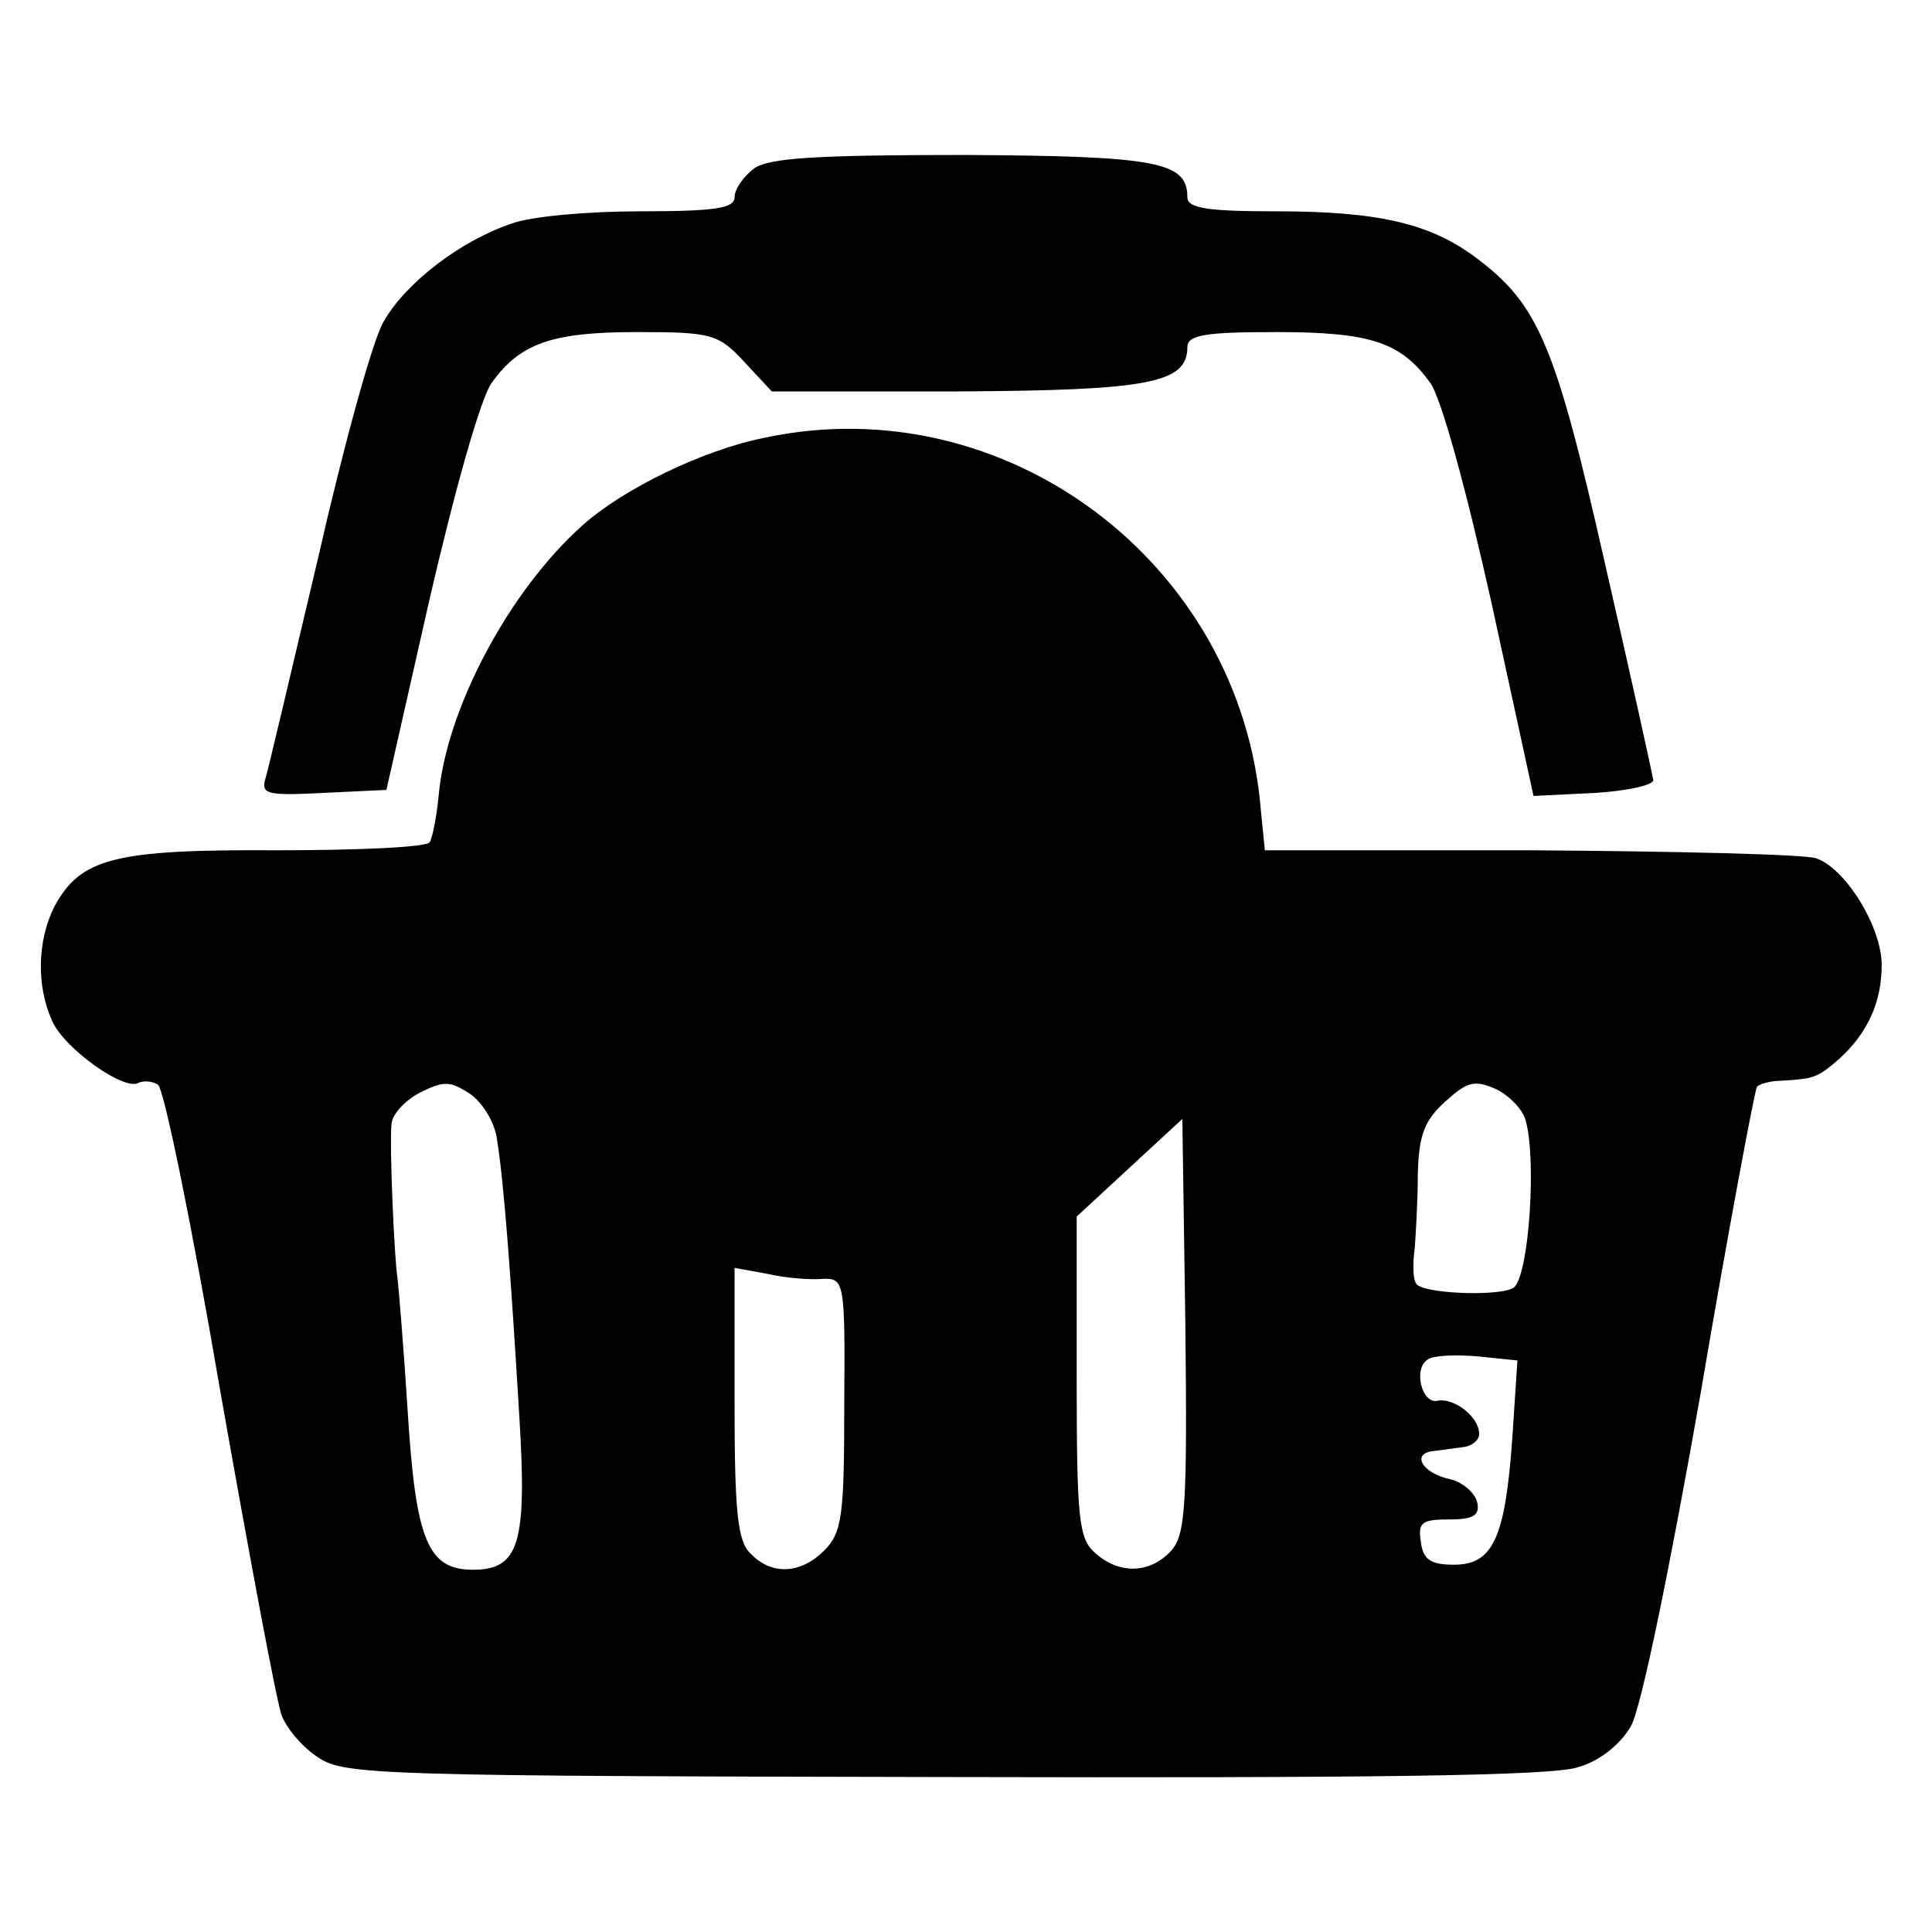
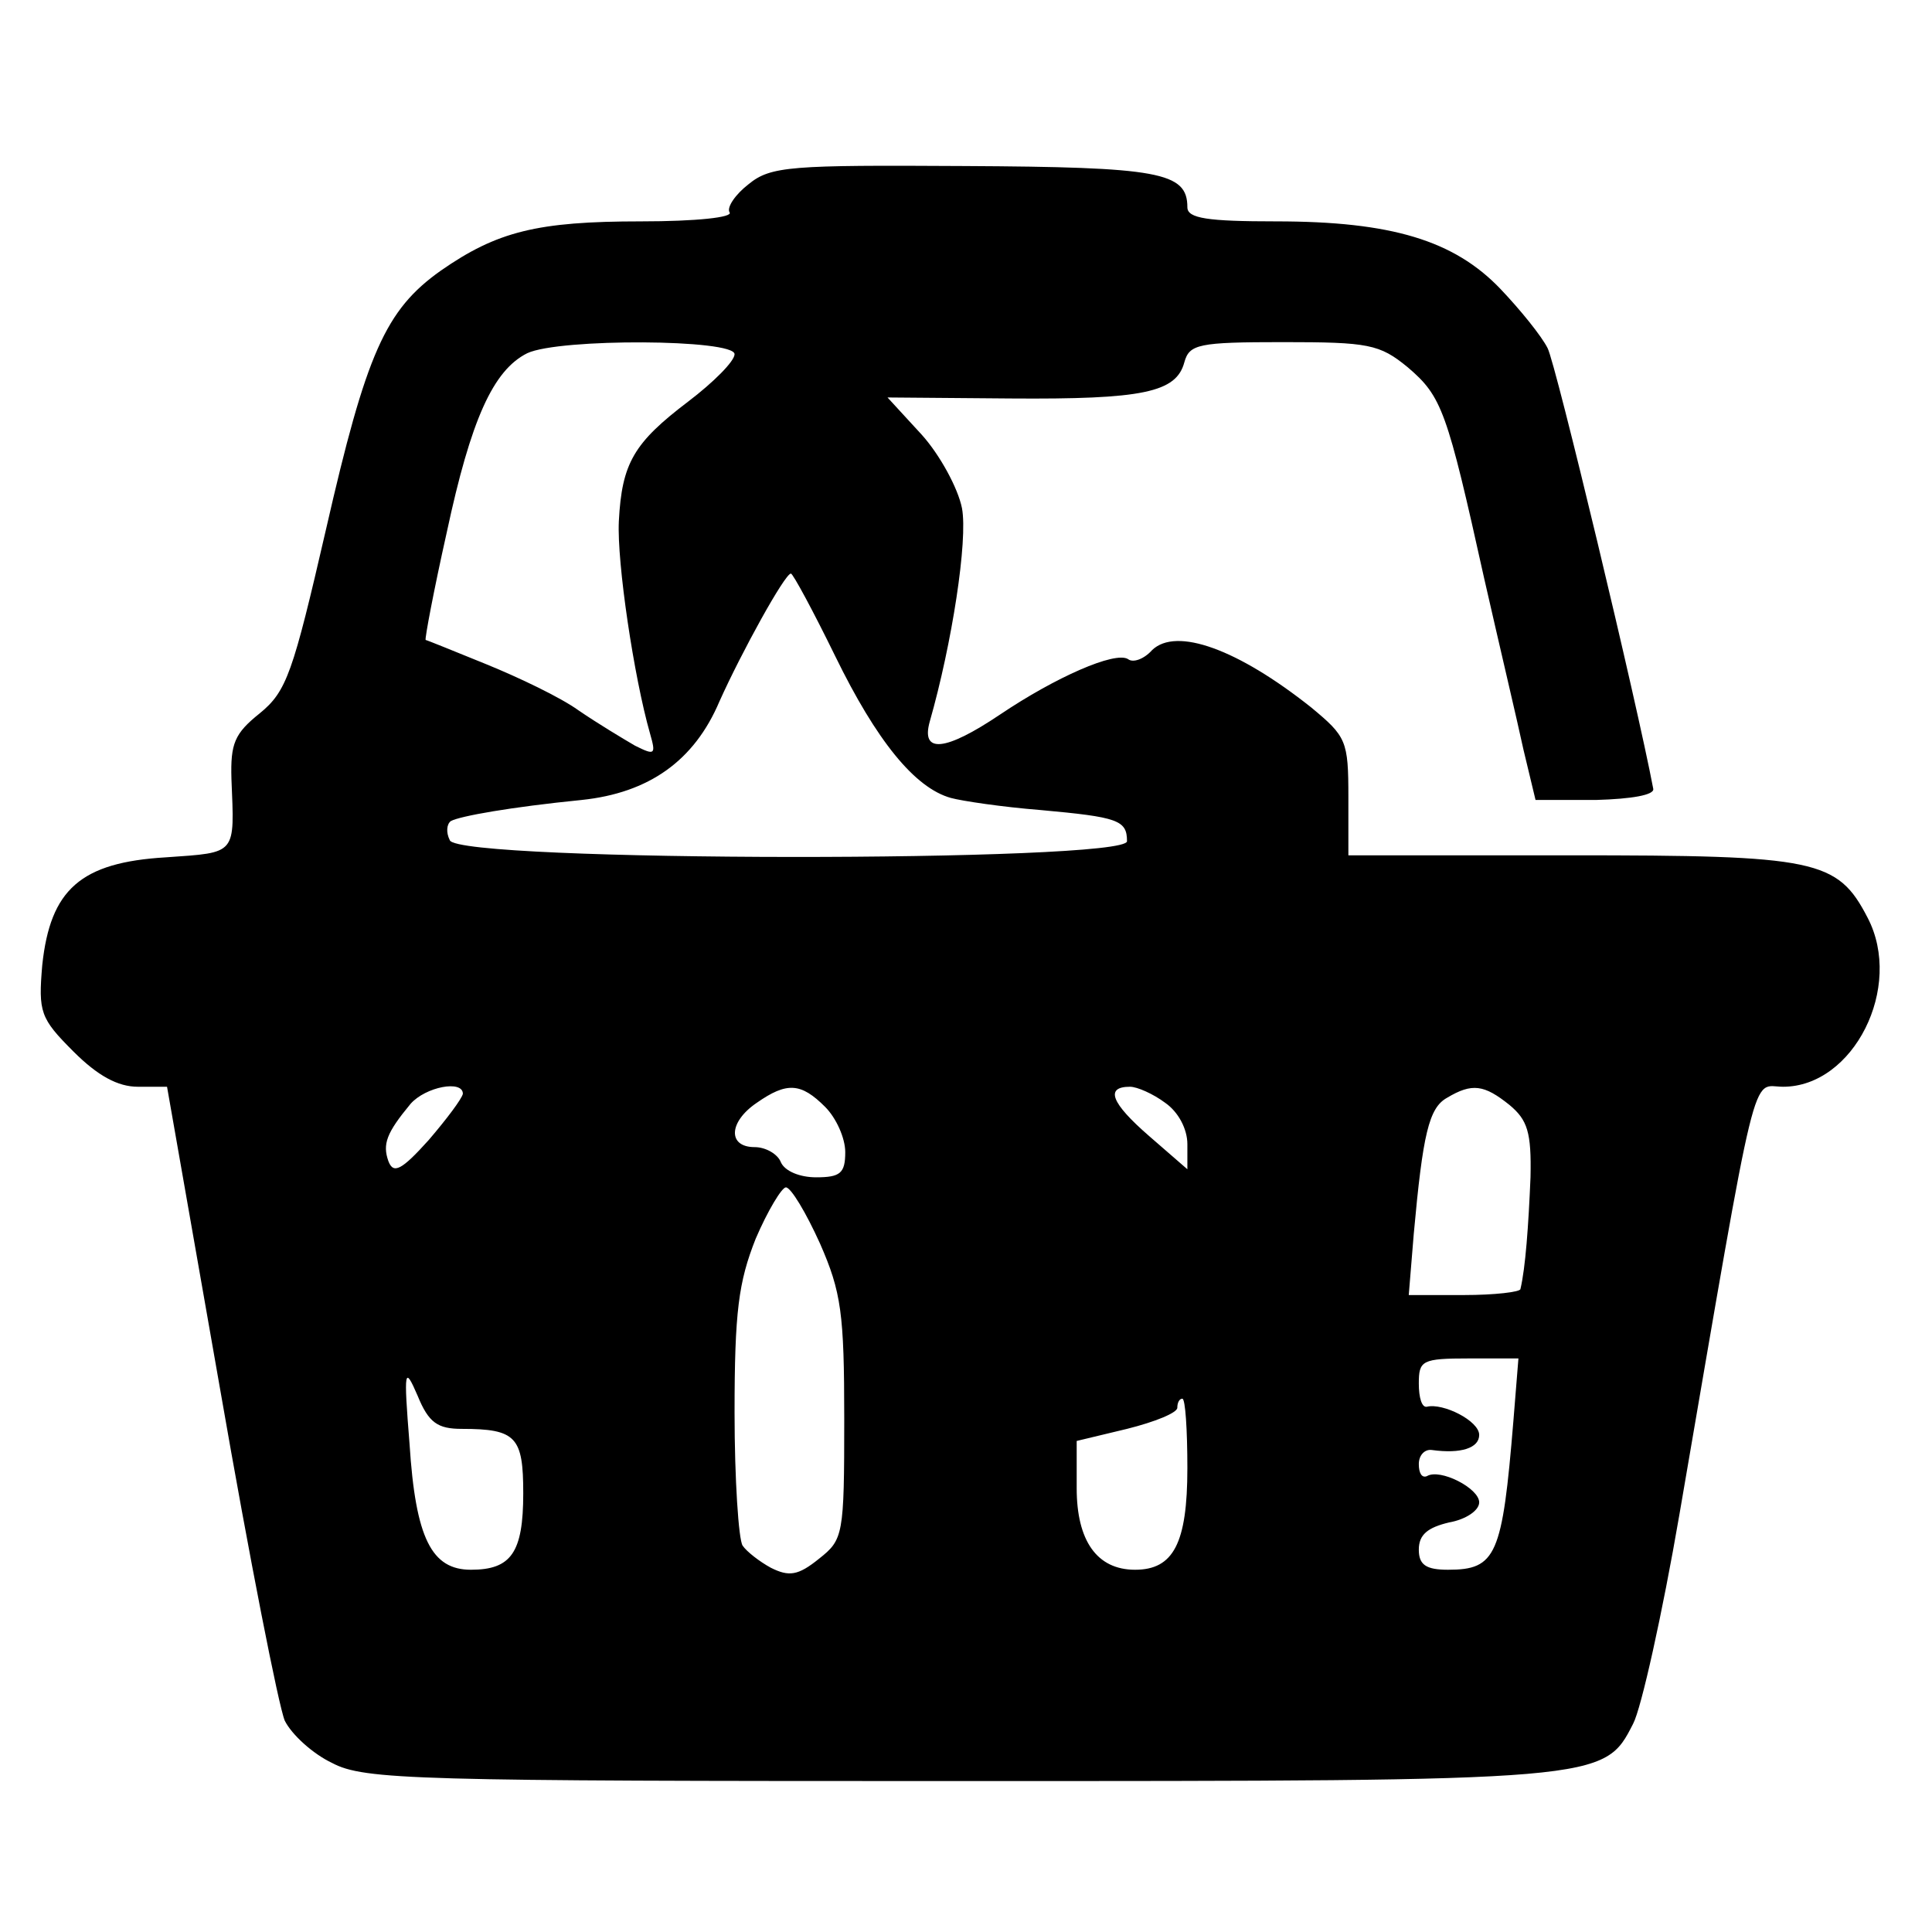
<svg xmlns="http://www.w3.org/2000/svg" version="1.0" width="192pt" height="192pt" viewBox="0 0 192 192" preserveAspectRatio="xMidYMid meet">
  <g transform="translate(0,192) scale(0.1,-0.1)" fill="#000000" stroke="none">
-     <path d="M750 1753 c-11 -8 -20 -21 -20 -29 0 -11 -19 -14 -94 -14 -51 0 -108 -5 -127 -12 -51 -17 -106 -59 -128 -98 -11 -19 -40 -125 -65 -235 -26 -110 -49 -208 -52 -218 -5 -16 0 -18 57 -15 l63 3 43 190 c25 108 51 201 62 215 28 39 60 50 144 50 75 0 81 -2 107 -30 l27 -29 184 0 c190 1 229 8 229 44 0 12 17 15 88 15 94 0 124 -10 153 -50 11 -14 36 -106 61 -218 l42 -193 61 3 c33 2 59 8 58 13 -1 6 -22 102 -48 215 -49 217 -66 257 -127 303 -46 35 -98 47 -200 47 -68 0 -88 3 -88 14 0 35 -29 41 -222 42 -146 0 -193 -3 -208 -13z" />
-     <path d="M760 1485 c-61 -12 -141 -51 -181 -87 -72 -64 -135 -181 -143 -268 -2 -21 -6 -42 -9 -47 -3 -5 -71 -8 -152 -8 -162 1 -195 -8 -221 -56 -17 -34 -18 -79 -2 -114 12 -27 72 -70 86 -61 4 2 13 2 19 -2 6 -4 34 -141 62 -305 29 -164 56 -309 61 -322 5 -13 21 -32 37 -42 25 -17 67 -18 622 -19 425 -1 606 1 630 10 21 6 42 23 52 41 10 18 38 154 69 330 28 165 54 302 56 305 3 3 14 6 25 6 32 2 35 3 56 21 29 26 43 57 43 94 0 38 -36 96 -65 106 -11 4 -139 7 -284 8 l-264 0 -4 40 c-20 246 -254 421 -493 370z m-266 -698 c7 -43 14 -140 22 -273 8 -128 0 -154 -46 -154 -45 0 -57 29 -65 160 -4 63 -9 122 -10 130 -3 18 -8 128 -6 152 0 10 13 24 28 32 24 12 30 12 50 -1 13 -9 25 -29 27 -46z m1022 20 c11 -36 4 -151 -11 -166 -10 -10 -95 -7 -98 4 -3 5 -3 21 -1 35 1 14 3 47 3 73 1 38 6 53 27 72 22 20 29 22 50 13 13 -6 27 -20 30 -31z m-352 -428 c-21 -23 -52 -24 -76 -2 -16 14 -18 34 -18 175 l0 159 53 49 52 48 3 -205 c2 -181 0 -208 -14 -224z m-347 270 c22 1 23 -1 22 -125 0 -110 -2 -127 -20 -145 -23 -23 -52 -25 -73 -3 -13 12 -16 41 -16 150 l0 134 33 -6 c17 -4 42 -6 54 -5z m686 -157 c-7 -100 -19 -127 -58 -127 -23 0 -31 5 -33 23 -3 19 1 22 28 22 24 0 31 4 28 17 -2 9 -14 20 -27 23 -28 6 -39 26 -16 28 8 1 22 3 30 4 8 1 15 7 15 13 0 17 -25 36 -41 33 -16 -4 -25 32 -10 41 5 4 28 5 50 3 l39 -4 -5 -76z" />
+     <path d="M744 1737 c-13 -10 -22 -23 -19 -28 4 -5 -33 -9 -88 -9 -103 0 -143 -10 -199 -49 -55 -39 -74 -82 -114 -257 -33 -143 -39 -161 -66 -183 -25 -20 -29 -30 -28 -65 3 -76 6 -73 -65 -78 -85 -5 -115 -32 -123 -107 -4 -47 -2 -53 31 -86 24 -24 44 -35 64 -35 l29 0 53 -302 c29 -167 58 -314 64 -328 7 -14 28 -33 47 -42 32 -17 83 -18 623 -18 641 0 641 0 670 57 8 15 29 109 46 208 79 460 71 425 103 425 70 0 120 99 84 168 -30 58 -51 62 -296 62 l-220 0 0 58 c0 56 -2 60 -37 89 -73 58 -134 80 -158 57 -8 -9 -19 -13 -24 -9 -13 8 -72 -18 -127 -55 -55 -37 -79 -39 -70 -7 22 77 38 180 32 212 -4 20 -22 53 -40 73 l-34 37 122 -1 c132 -1 165 6 173 36 5 18 14 20 98 20 85 0 96 -2 124 -25 34 -29 39 -43 76 -210 15 -66 33 -142 39 -170 l12 -50 60 0 c36 1 58 5 57 11 -16 85 -97 423 -105 438 -6 12 -27 38 -47 59 -46 48 -108 67 -223 67 -68 0 -88 3 -88 14 0 35 -28 40 -222 41 -172 1 -192 0 -214 -18z m-14 -169 c0 -7 -21 -28 -46 -47 -54 -41 -66 -61 -69 -119 -2 -41 15 -155 31 -211 6 -21 5 -22 -15 -12 -12 7 -37 22 -56 35 -18 13 -60 33 -92 46 -32 13 -59 24 -60 24 -1 1 8 49 21 107 24 112 46 161 80 178 32 15 206 14 206 -1z m100 -300 c41 -84 79 -131 115 -141 11 -3 51 -9 89 -12 77 -7 86 -10 86 -31 0 -21 -665 -21 -673 1 -4 8 -3 16 1 19 9 5 60 14 130 21 67 7 112 39 137 98 22 49 65 127 71 127 2 0 22 -37 44 -82z m-370 -435 c-1 -5 -16 -25 -34 -46 -27 -30 -35 -34 -40 -21 -6 17 -2 28 22 57 15 17 52 24 52 10z m360 -13 c11 -11 20 -31 20 -45 0 -21 -5 -25 -29 -25 -16 0 -31 6 -35 15 -3 8 -15 15 -26 15 -27 0 -26 25 2 44 30 21 44 20 68 -4z m338 4 c13 -9 22 -26 22 -41 l0 -25 -38 33 c-38 33 -44 49 -19 49 7 0 23 -7 35 -16z m342 -2 c18 -15 22 -27 21 -72 -2 -48 -5 -90 -10 -111 0 -3 -26 -6 -56 -6 l-55 0 5 61 c9 99 15 125 33 135 25 15 37 13 62 -7z m-685 -138 c21 -48 24 -69 24 -174 0 -116 -1 -120 -25 -139 -21 -17 -30 -18 -48 -9 -11 6 -24 16 -28 22 -4 6 -8 66 -8 132 0 101 4 130 21 173 12 28 26 51 30 51 5 0 20 -25 34 -56z m689 -176 c-11 -134 -17 -148 -65 -148 -22 0 -29 5 -29 20 0 15 9 22 30 27 17 3 30 12 30 20 0 14 -39 34 -52 26 -5 -2 -8 3 -8 12 0 9 6 15 13 14 29 -4 47 2 47 15 0 14 -36 32 -52 28 -5 -1 -8 9 -8 23 0 23 3 25 50 25 l49 0 -5 -62z m-1045 -8 c54 0 61 -8 61 -64 0 -59 -12 -76 -52 -76 -39 0 -55 31 -61 125 -6 75 -5 78 8 48 11 -27 20 -33 44 -33z m721 -39 c0 -75 -14 -101 -52 -101 -38 0 -58 29 -58 81 l0 47 50 12 c28 7 50 16 50 21 0 5 2 9 5 9 3 0 5 -31 5 -69z" />
  </g>
</svg>
